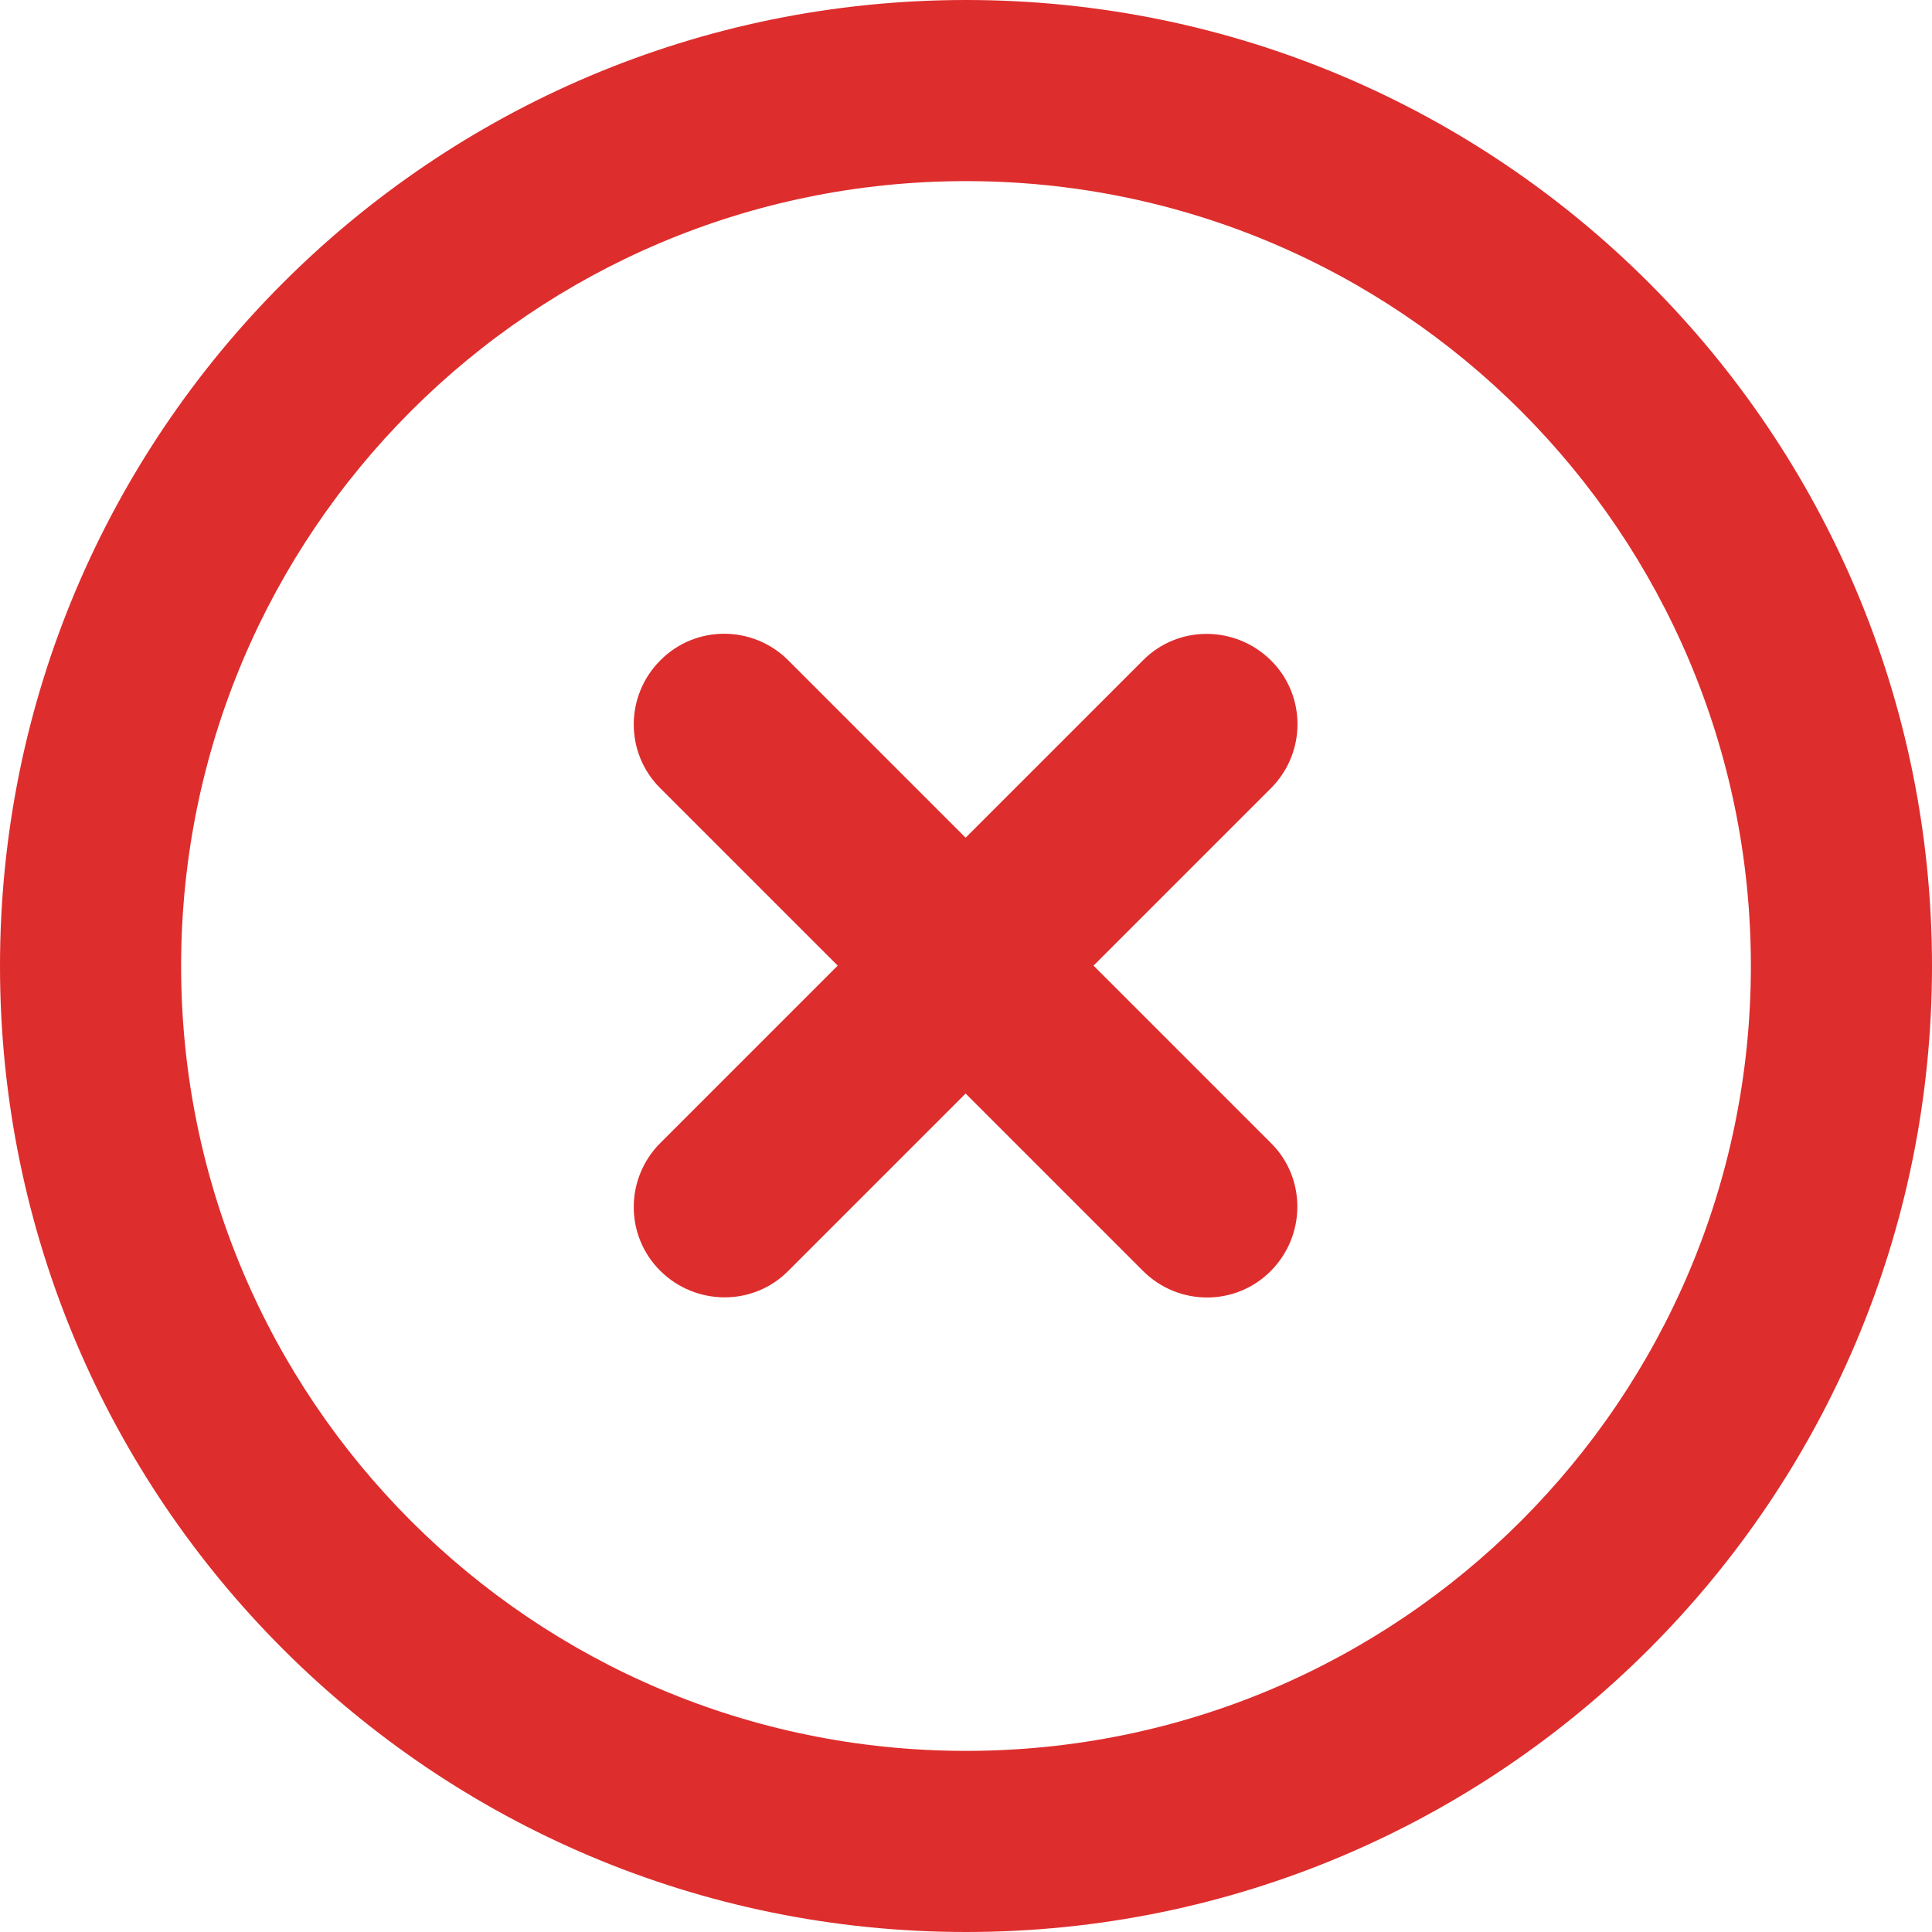
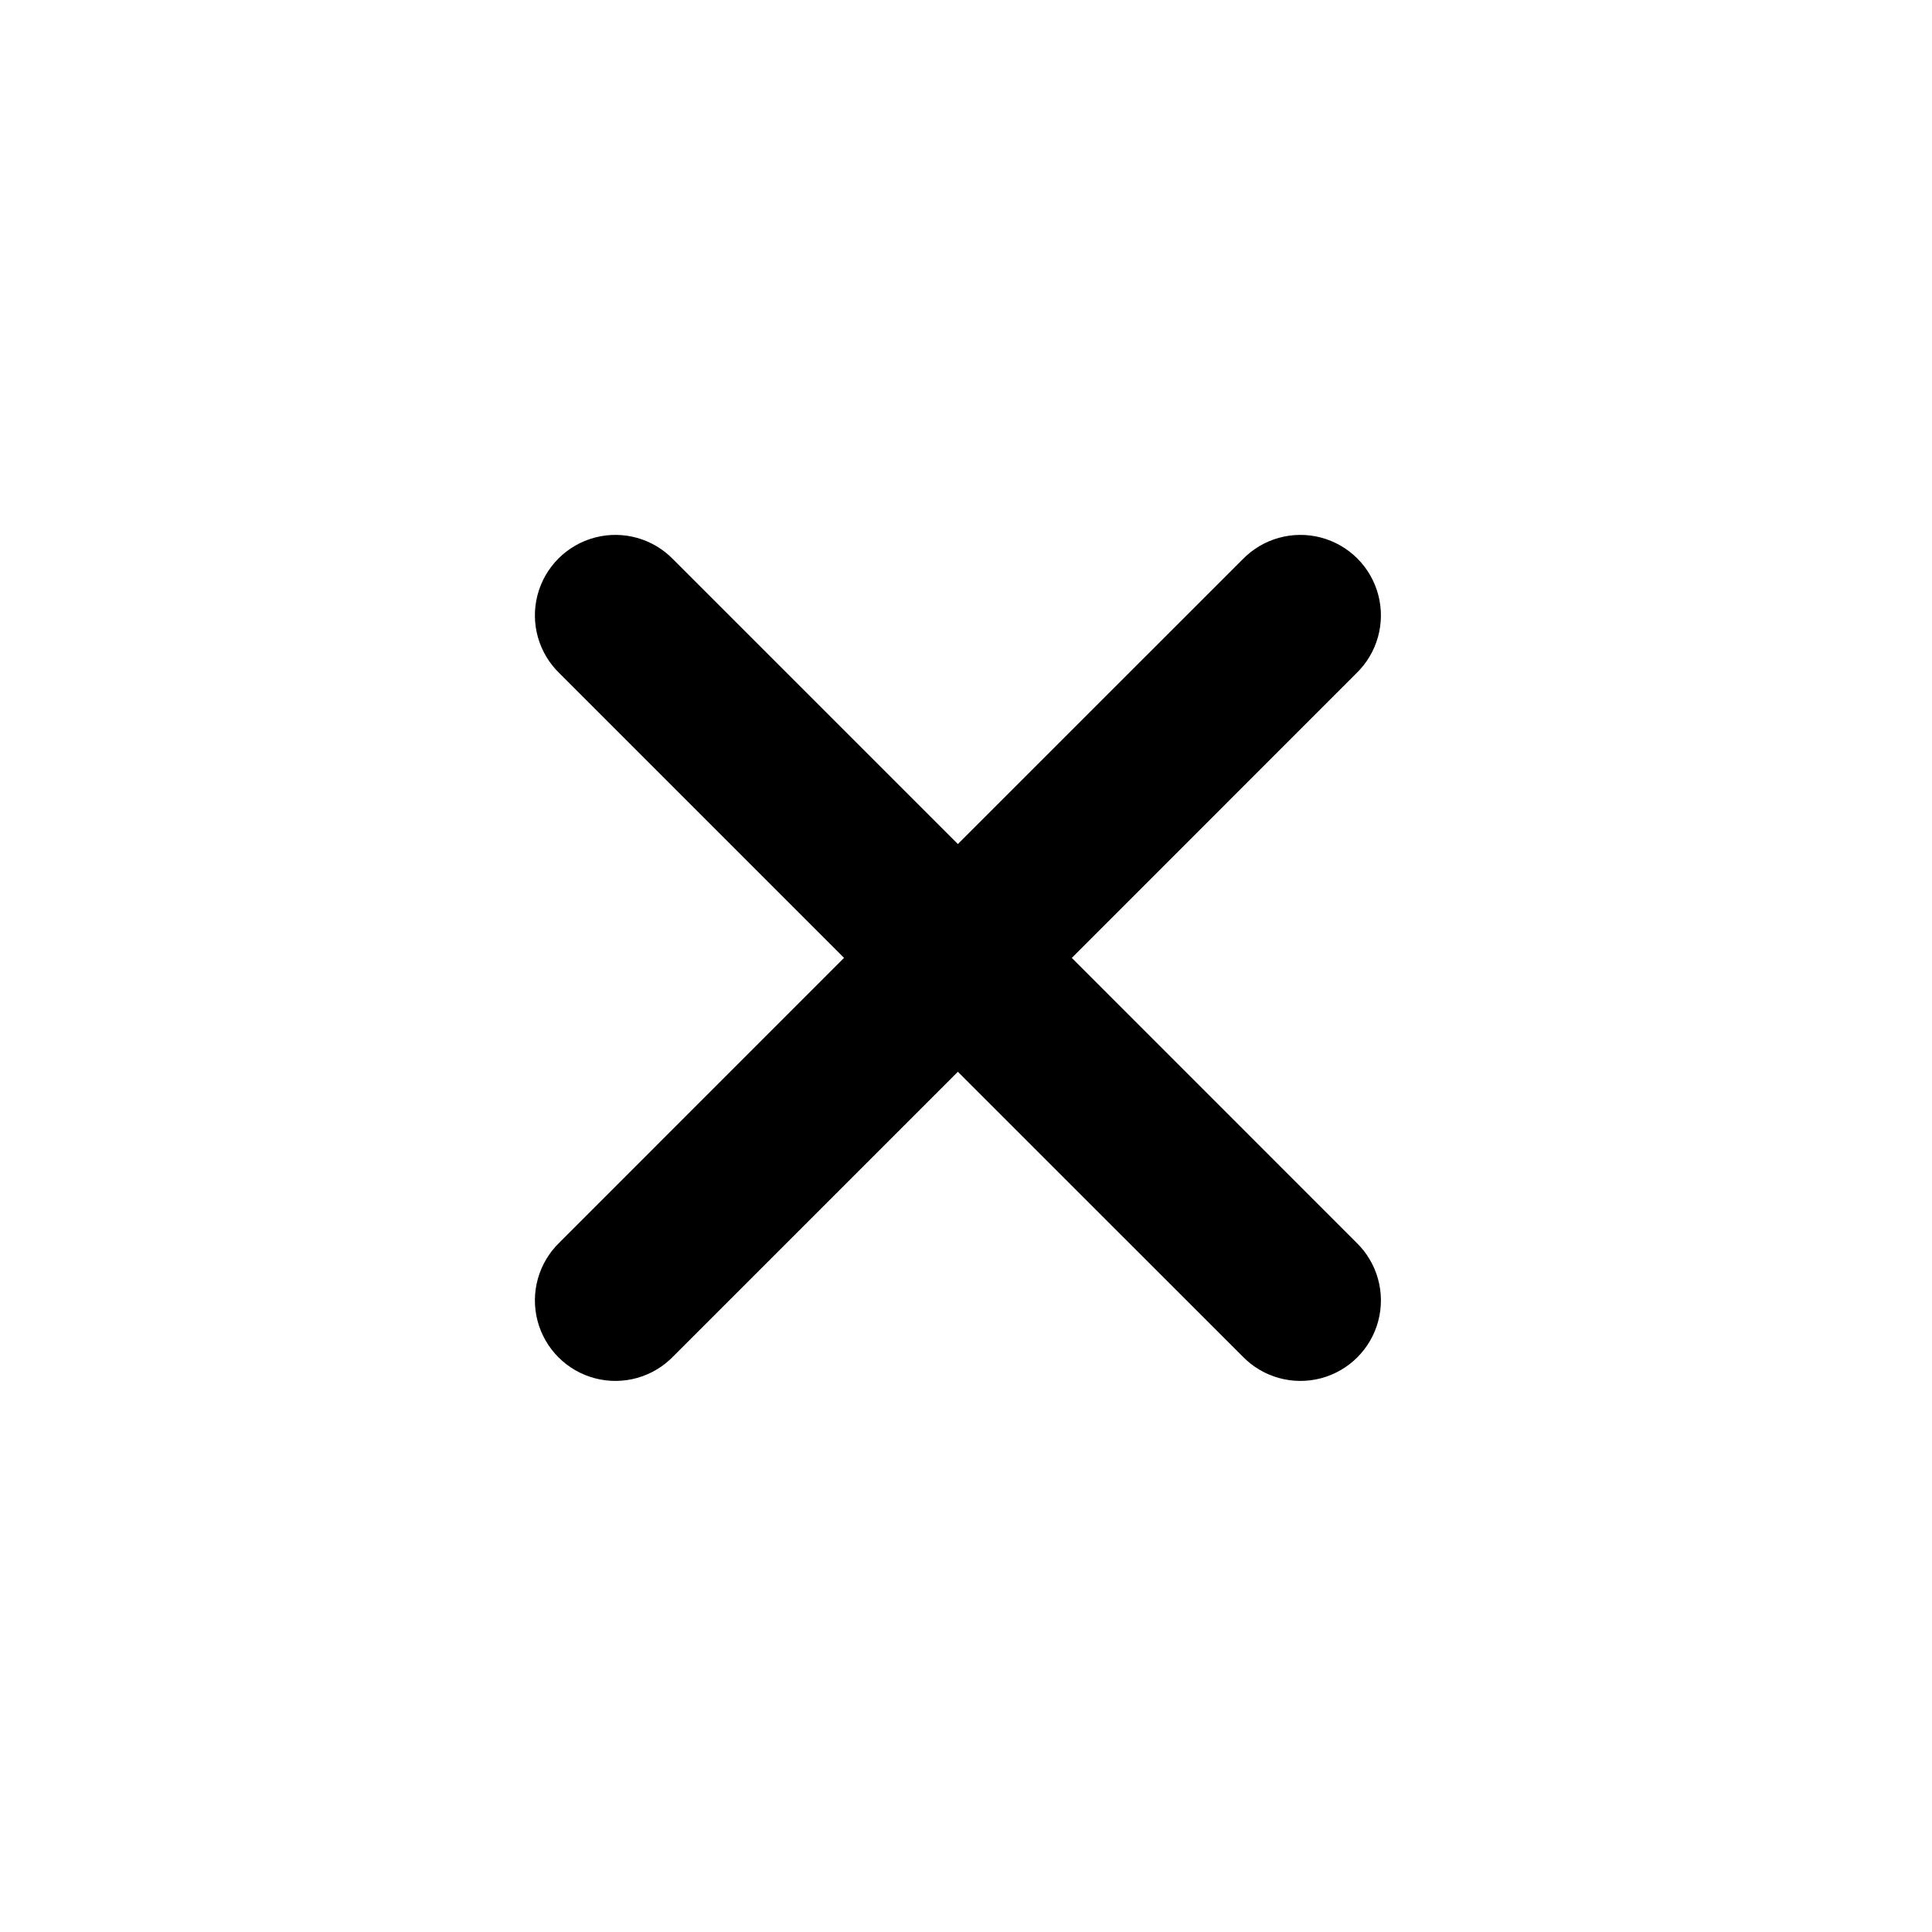
- <svg xmlns="http://www.w3.org/2000/svg" viewBox="0 0 512 512">
-   <path d="M256 48a208 208 0 1 1 0 416 208 208 0 1 1 0-416zm0 464A256 256 0 1 0 256 0a256 256 0 1 0 0 512zM175 175c-9.4 9.4-9.4 24.6 0 33.9l47 47-47 47c-9.4 9.4-9.4 24.6 0 33.9s24.6 9.4 33.9 0l47-47 47 47c9.4 9.4 24.6 9.4 33.9 0s9.4-24.6 0-33.9l-47-47 47-47c9.4-9.4 9.4-24.6 0-33.9s-24.6-9.4-33.9 0l-47 47-47-47c-9.4-9.4-24.6-9.4-33.9 0z" fill="#de2d2d" />
+ <svg xmlns="http://www.w3.org/2000/svg" fill="currentColor" width="800px" height="800px" viewBox="-6 -6 24 24" preserveAspectRatio="xMinYMin" class="jam jam-close">
+   <path d="M7.314 5.9l3.535-3.536A1 1 0 1 0 9.435.95L5.899 4.485 2.364.95A1 1 0 1 0 .95 2.364l3.535 3.535L.95 9.435a1 1 0 1 0 1.414 1.414l3.535-3.535 3.536 3.535a1 1 0 1 0 1.414-1.414L7.314 5.899z" />
</svg>
